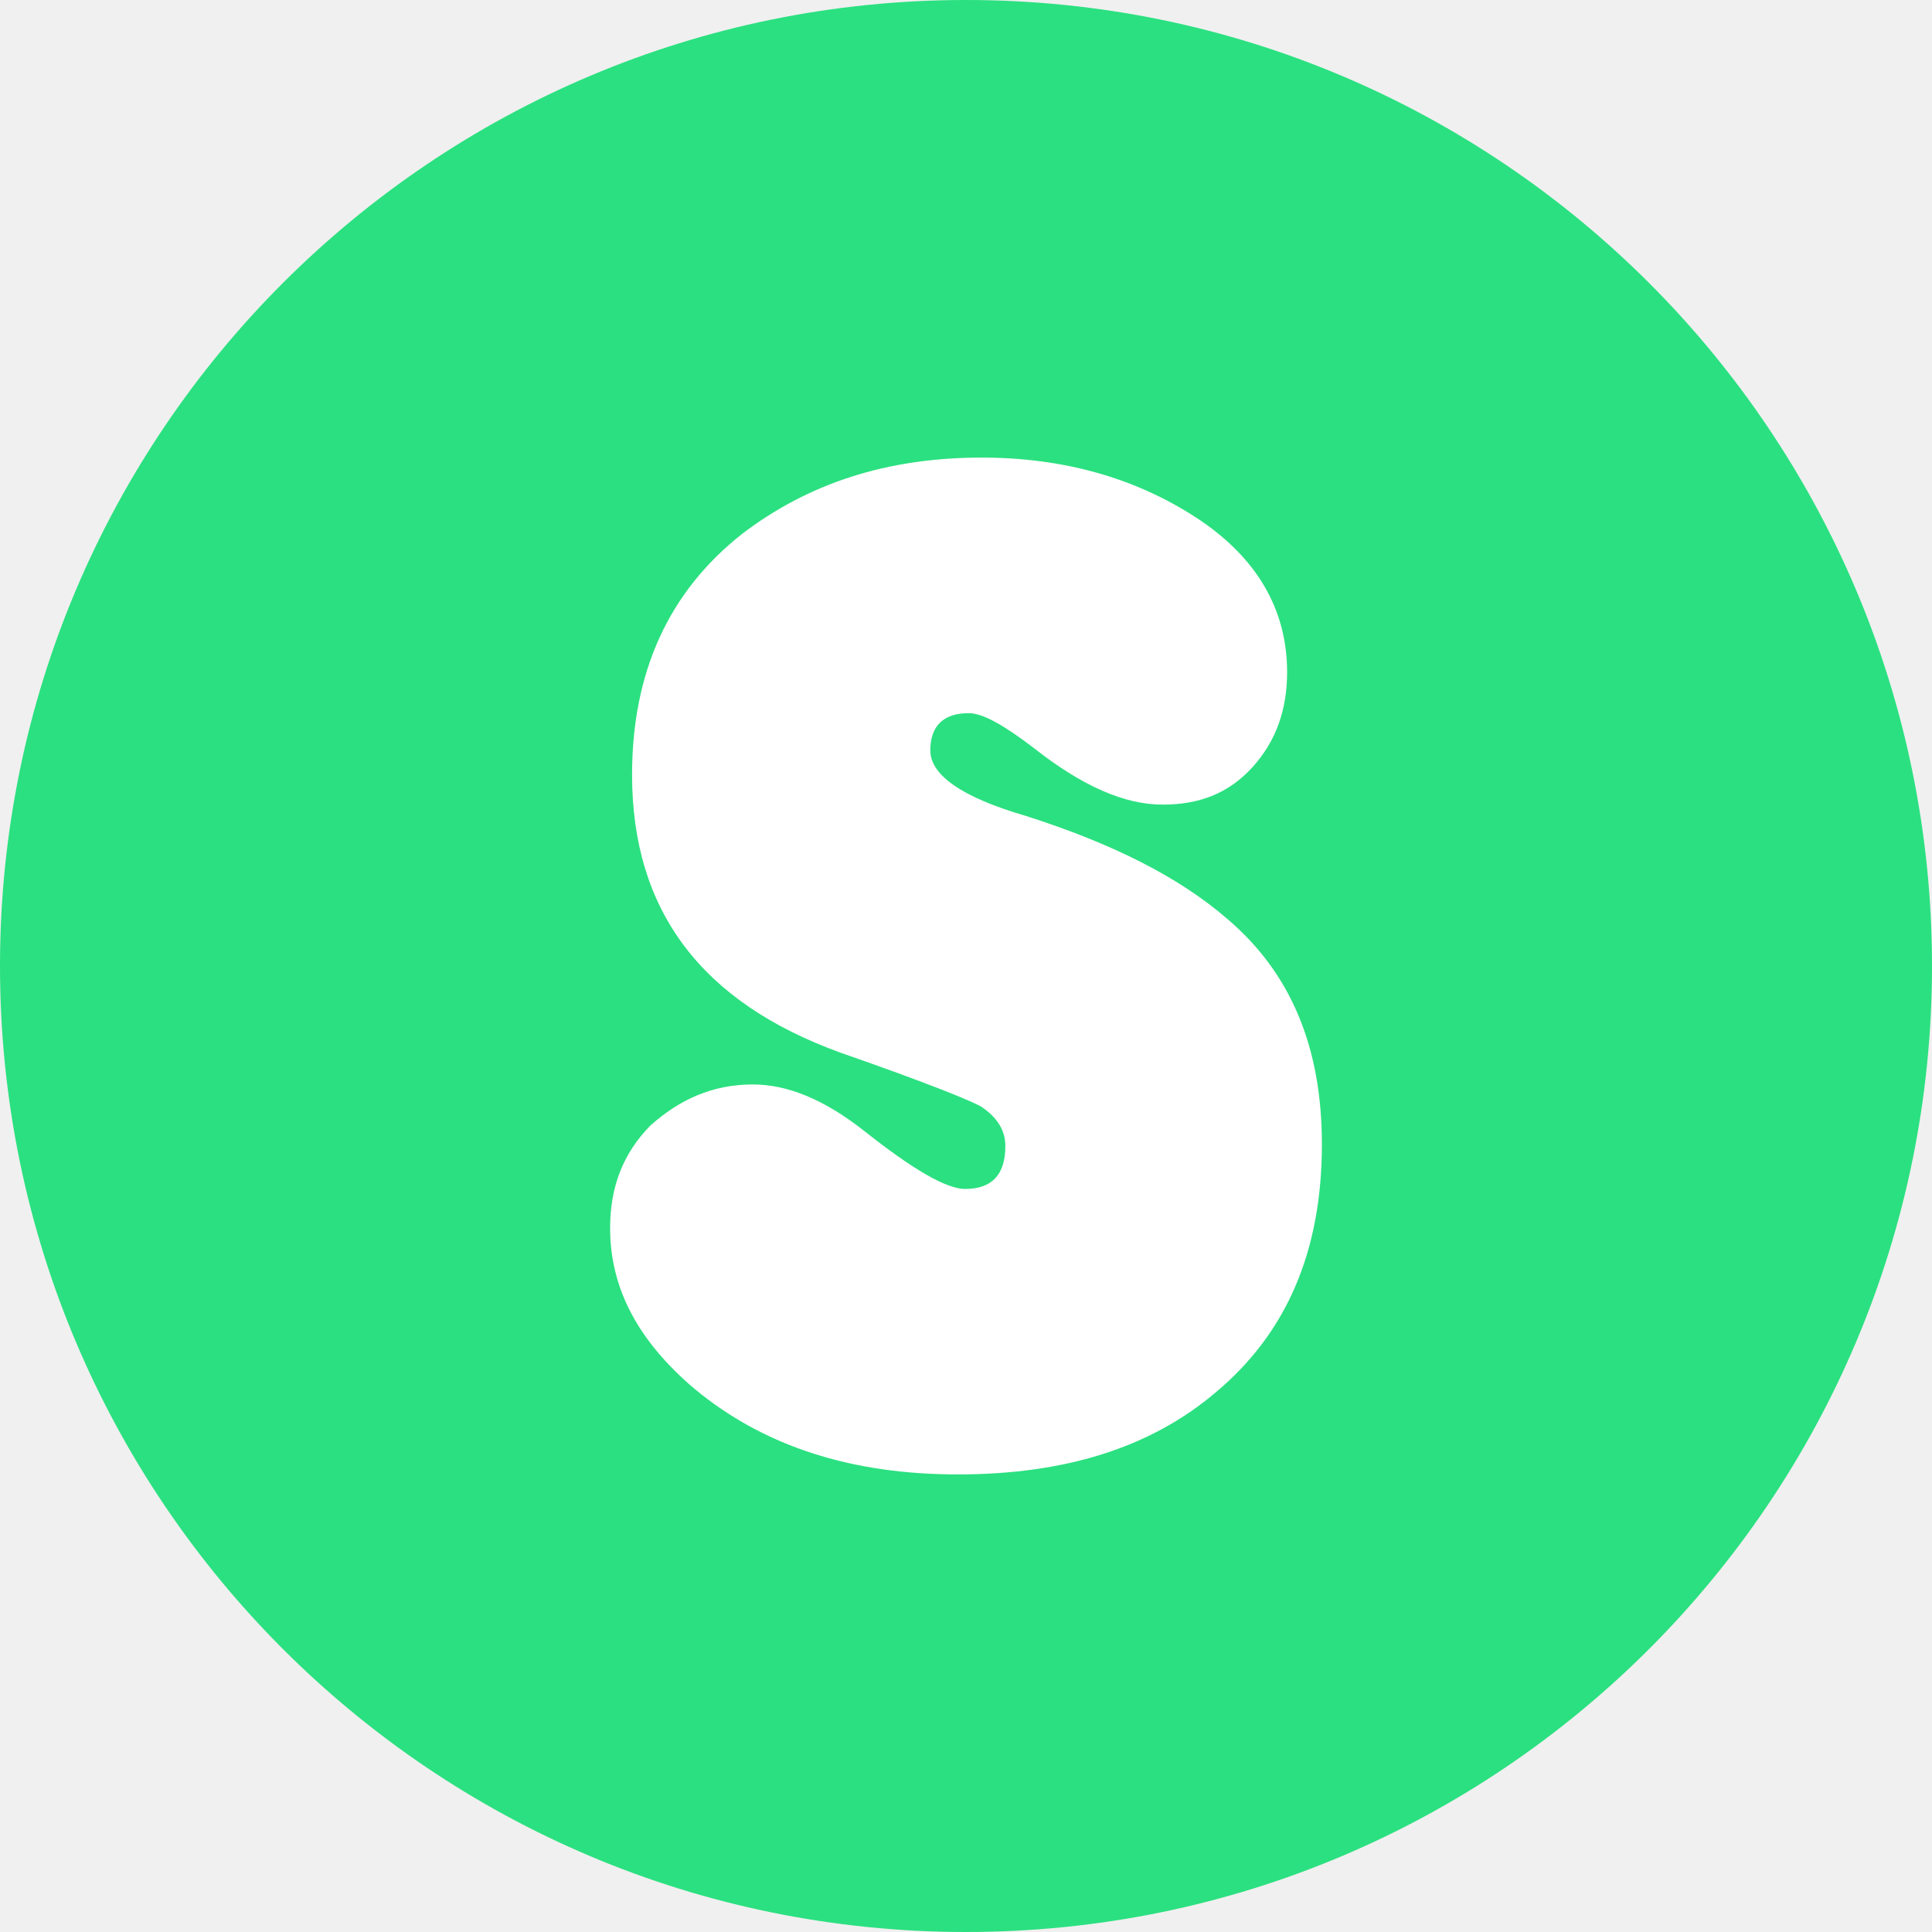
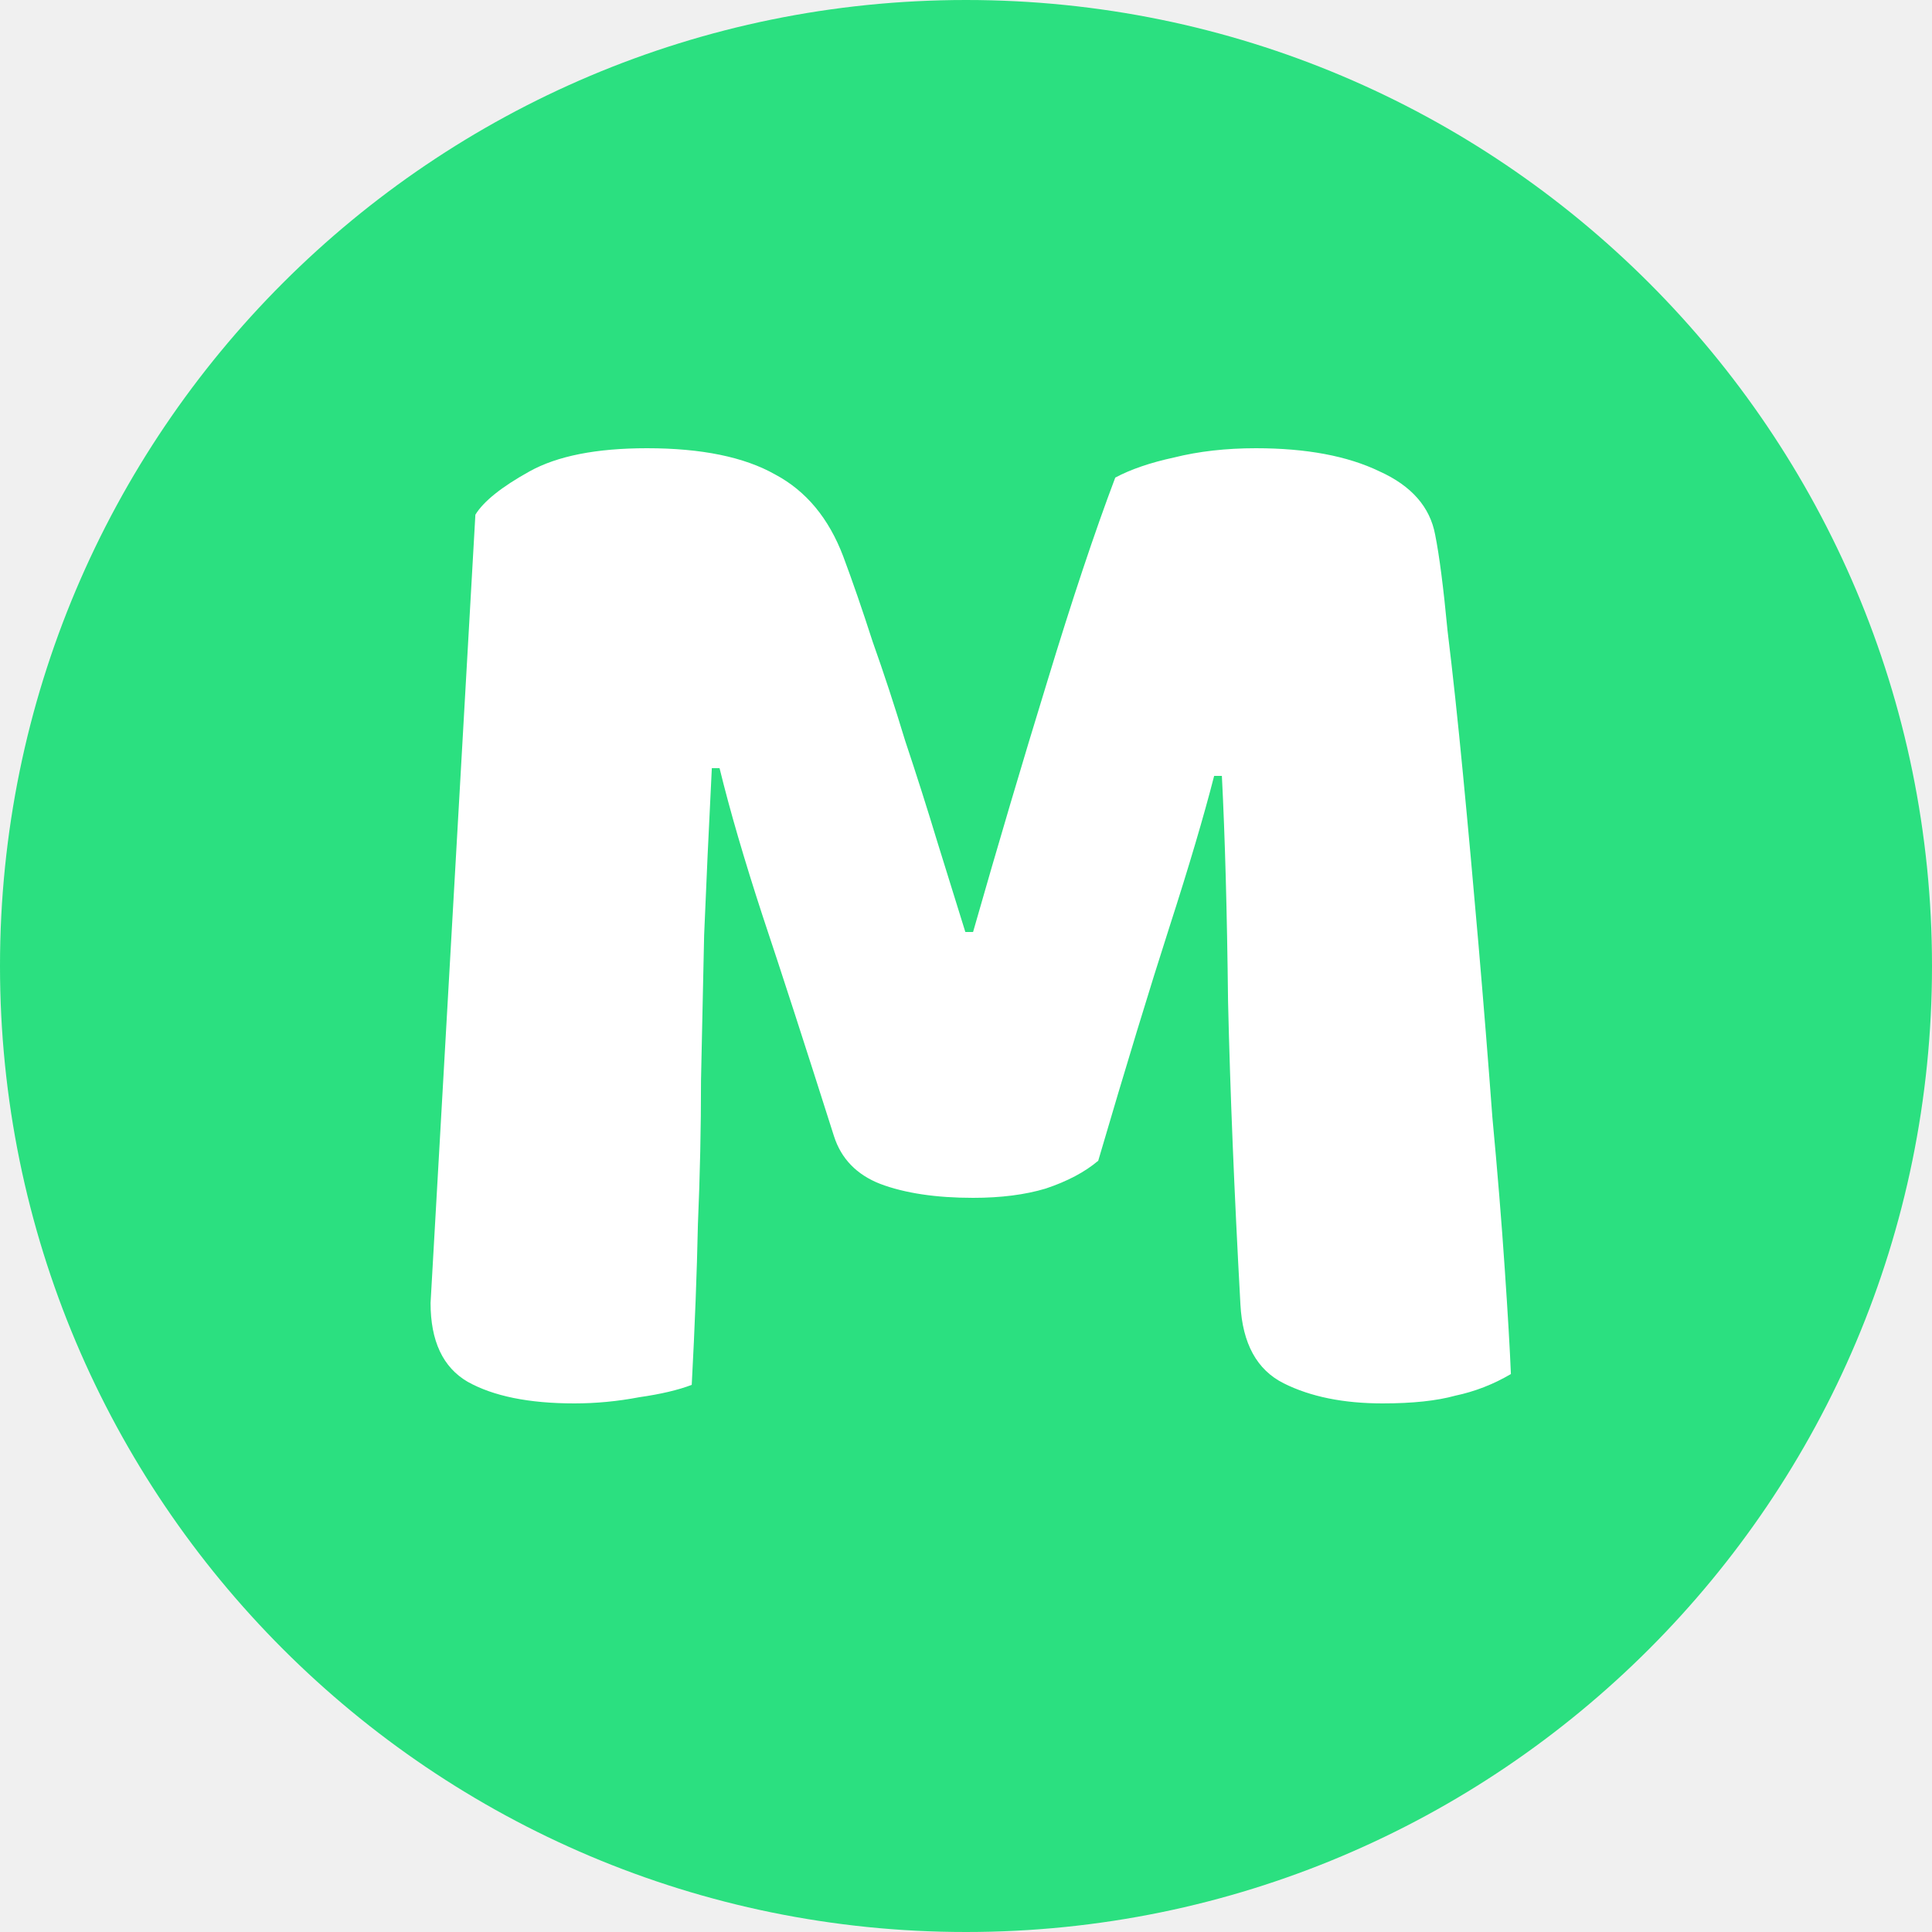
- <svg xmlns="http://www.w3.org/2000/svg" width="38" height="38" viewBox="0 0 38 38" fill="none">
-   <path fill-rule="evenodd" clip-rule="evenodd" d="M19 38C29.493 38 38 29.493 38 19C38 8.507 29.493 0 19 0C8.507 0 0 8.507 0 19C0 29.493 8.507 38 19 38Z" fill="#2BE080" />
-   <path d="M14.807 21.33C15.491 21.33 16.211 21.624 17.003 22.248C17.974 23.018 18.622 23.385 18.982 23.385C19.522 23.385 19.774 23.092 19.774 22.541C19.774 22.248 19.63 21.991 19.306 21.771C19.126 21.661 18.226 21.294 16.535 20.706C13.8 19.716 12.432 17.917 12.432 15.239C12.432 13.22 13.152 11.642 14.591 10.505C15.887 9.514 17.434 9 19.306 9C20.925 9 22.329 9.404 23.517 10.174C24.704 10.945 25.316 11.973 25.316 13.22C25.316 13.954 25.1 14.578 24.632 15.092C24.165 15.605 23.589 15.826 22.869 15.826C22.113 15.826 21.285 15.459 20.35 14.725C19.774 14.284 19.342 14.027 19.054 14.027C18.55 14.027 18.298 14.284 18.298 14.761C18.298 15.239 18.91 15.679 20.17 16.046C21.897 16.596 23.193 17.257 24.128 18.064C25.388 19.128 26 20.596 26 22.505C26 24.596 25.316 26.211 23.913 27.385C22.617 28.486 20.925 29 18.838 29C16.751 29 15.023 28.45 13.655 27.312C12.576 26.395 12 25.367 12 24.156C12 23.349 12.252 22.688 12.792 22.138C13.368 21.624 14.015 21.33 14.807 21.33Z" fill="white" />
+ <svg xmlns="http://www.w3.org/2000/svg" width="50" height="50" viewBox="0 0 50 50" fill="none">
+   <g clip-path="url(#clip0)">
+     <path fill-rule="evenodd" clip-rule="evenodd" d="M25 50C38.807 50 50 38.807 50 25C50 11.193 38.807 0 25 0C11.193 0 0 11.193 0 25C0 38.807 11.193 50 25 50Z" fill="#2BE080" />
+     <path d="M28.422 30.04C28.076 30.333 27.622 30.573 27.062 30.76C26.529 30.92 25.902 31 25.183 31C24.223 31 23.422 30.88 22.782 30.64C22.169 30.4 21.769 29.987 21.582 29.4C20.836 27.053 20.223 25.16 19.742 23.72C19.262 22.253 18.889 20.973 18.622 19.88H18.422C18.343 21.453 18.276 22.893 18.223 24.2C18.196 25.48 18.169 26.733 18.142 27.96C18.142 29.187 18.116 30.427 18.062 31.68C18.036 32.933 17.983 34.32 17.902 35.84C17.556 35.973 17.102 36.08 16.543 36.16C15.982 36.267 15.422 36.32 14.863 36.32C13.689 36.32 12.769 36.133 12.102 35.76C11.463 35.387 11.143 34.707 11.143 33.72L12.303 13.32C12.516 12.973 12.982 12.6 13.703 12.2C14.422 11.8 15.436 11.6 16.742 11.6C18.156 11.6 19.262 11.827 20.062 12.28C20.863 12.707 21.449 13.413 21.823 14.4C22.062 15.04 22.316 15.773 22.582 16.6C22.876 17.427 23.156 18.28 23.422 19.16C23.716 20.04 23.996 20.92 24.262 21.8C24.529 22.653 24.769 23.427 24.983 24.12H25.183C25.823 21.88 26.462 19.72 27.102 17.64C27.742 15.533 28.329 13.773 28.863 12.36C29.262 12.147 29.769 11.973 30.383 11.84C31.023 11.68 31.729 11.6 32.502 11.6C33.809 11.6 34.876 11.8 35.703 12.2C36.529 12.573 37.009 13.12 37.142 13.84C37.249 14.373 37.356 15.2 37.462 16.32C37.596 17.413 37.729 18.653 37.862 20.04C37.996 21.427 38.129 22.893 38.263 24.44C38.396 25.987 38.516 27.48 38.623 28.92C38.756 30.333 38.862 31.64 38.943 32.84C39.023 34.013 39.076 34.92 39.102 35.56C38.649 35.827 38.169 36.013 37.663 36.12C37.182 36.253 36.556 36.32 35.782 36.32C34.769 36.32 33.916 36.147 33.222 35.8C32.529 35.453 32.156 34.773 32.102 33.76C31.942 30.853 31.836 28.24 31.782 25.92C31.756 23.6 31.703 21.653 31.622 20.08H31.422C31.156 21.12 30.769 22.427 30.262 24C29.756 25.573 29.142 27.587 28.422 30.04Z" fill="white" />
+   </g>
+   <defs>
+     <clipPath id="clip0">
+       <rect width="50" height="50" fill="white" />
+     </clipPath>
+   </defs>
</svg>
